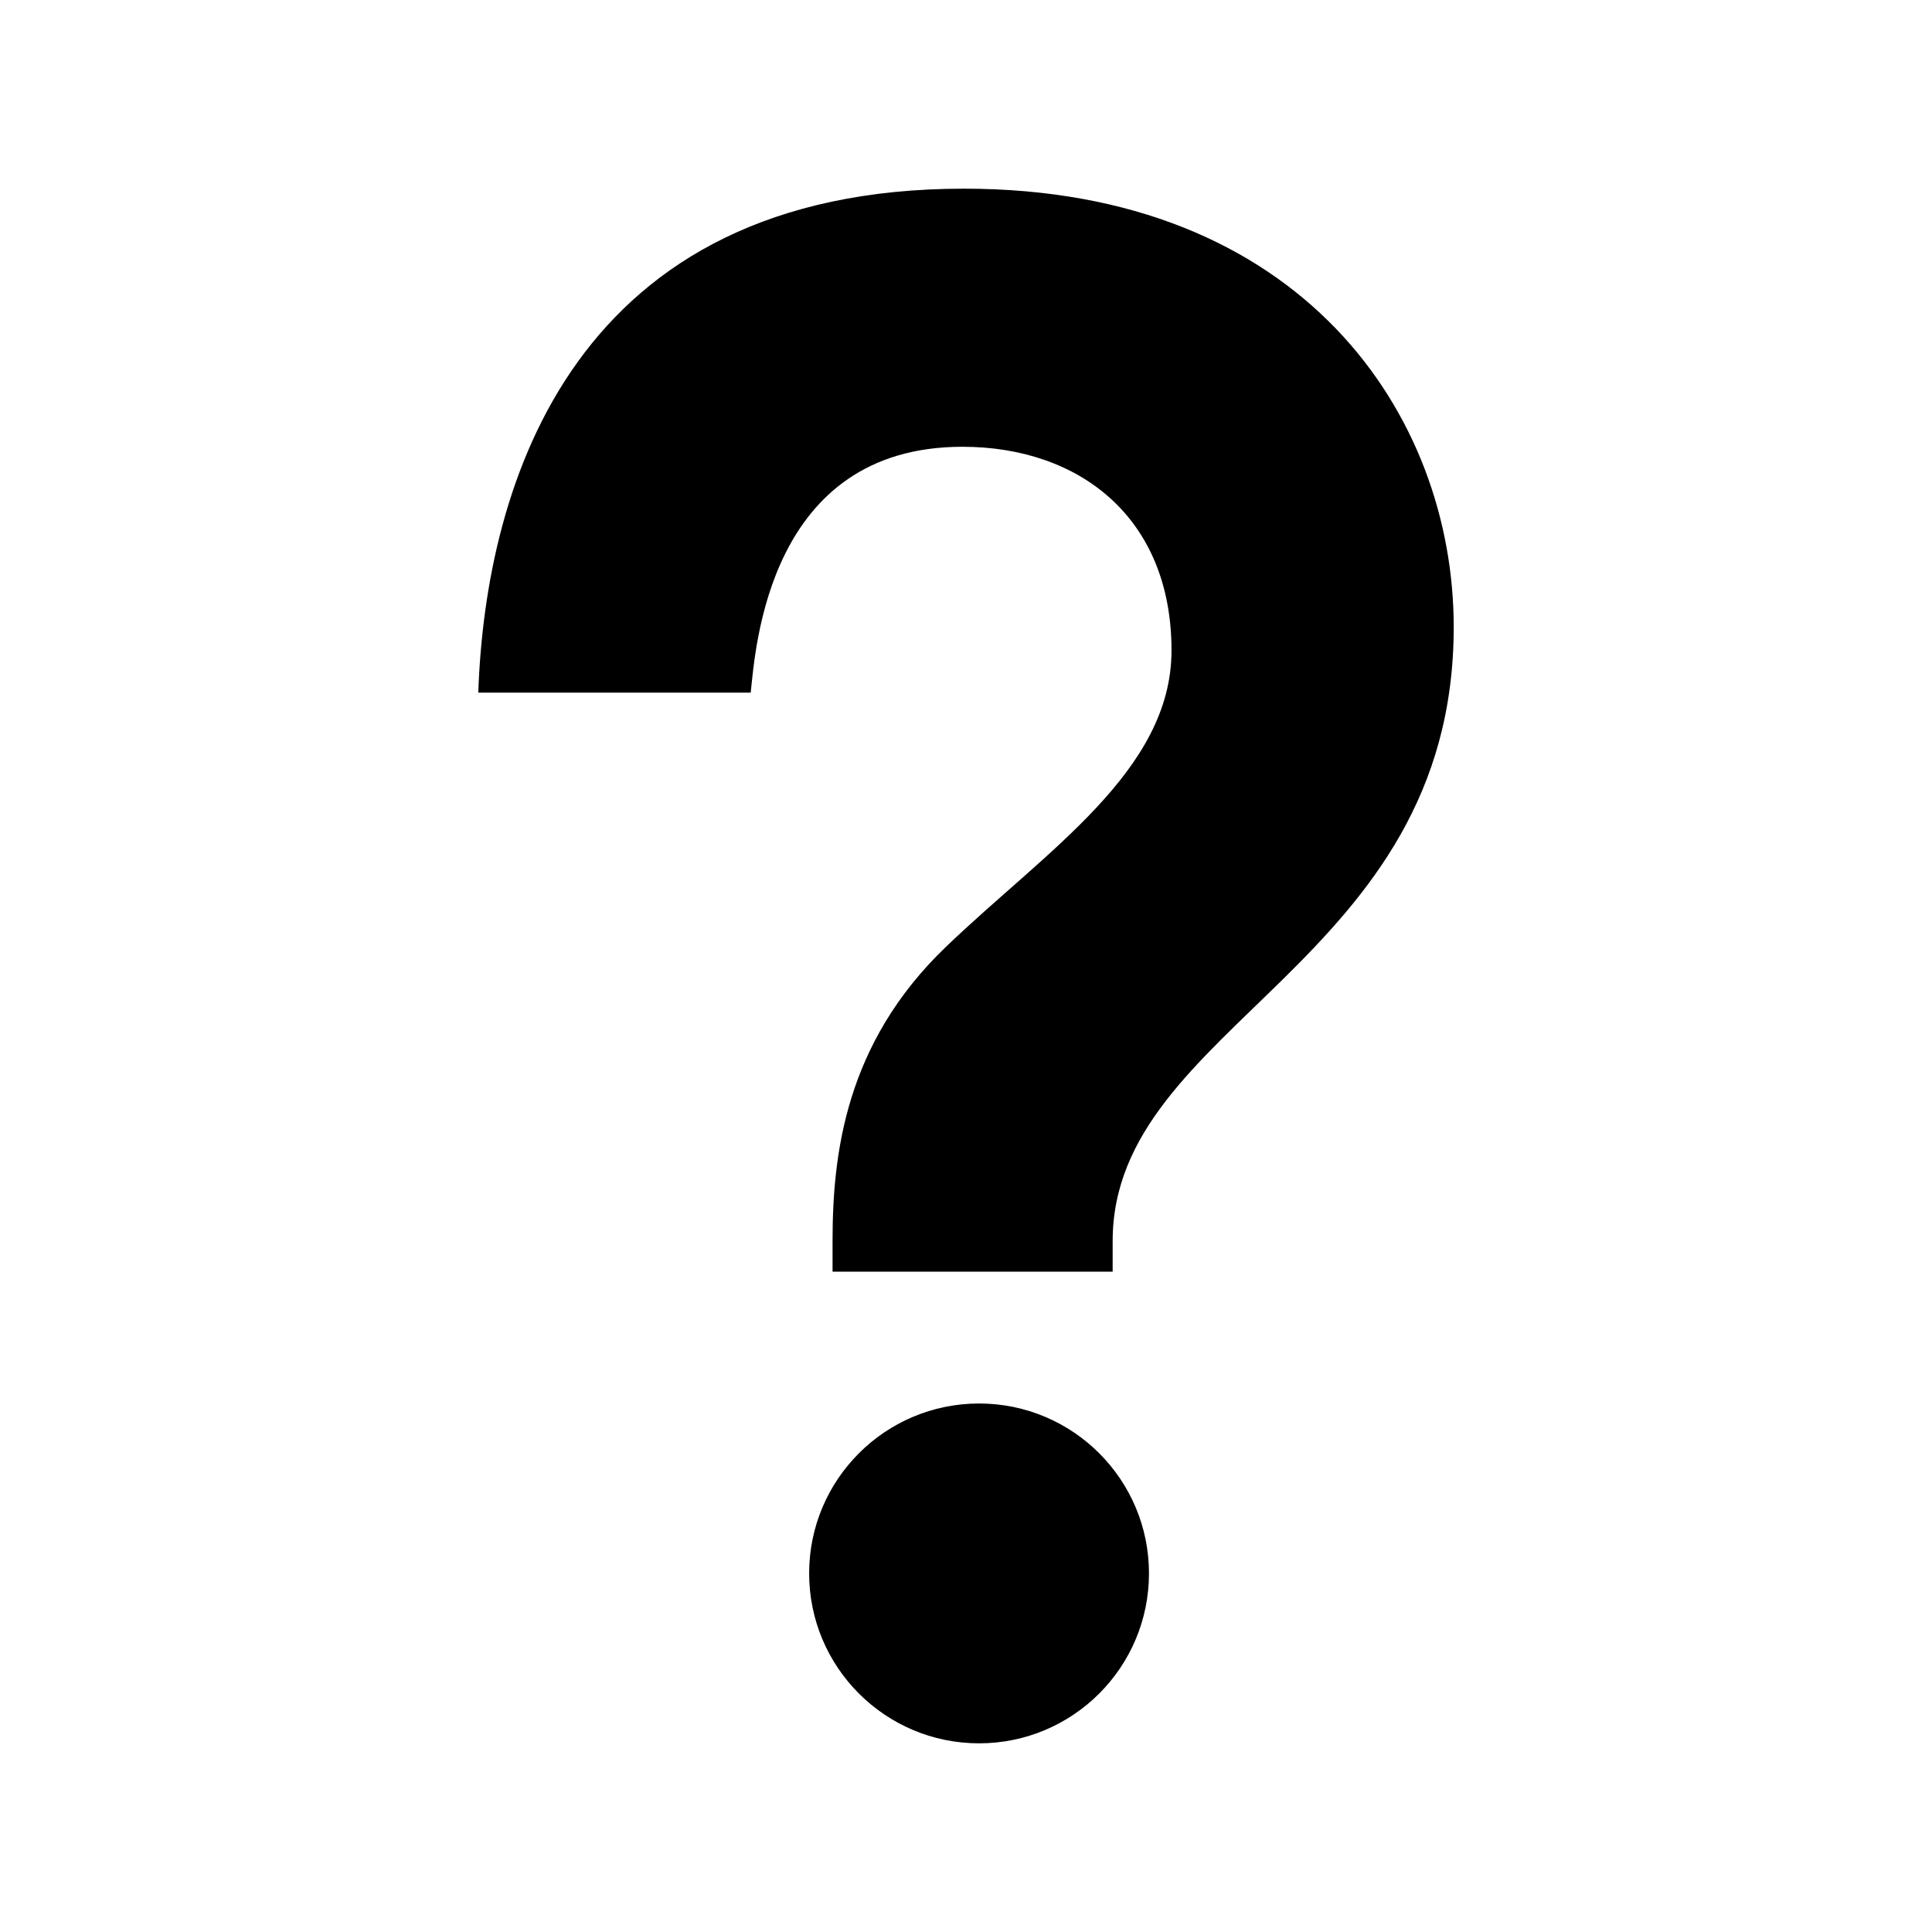
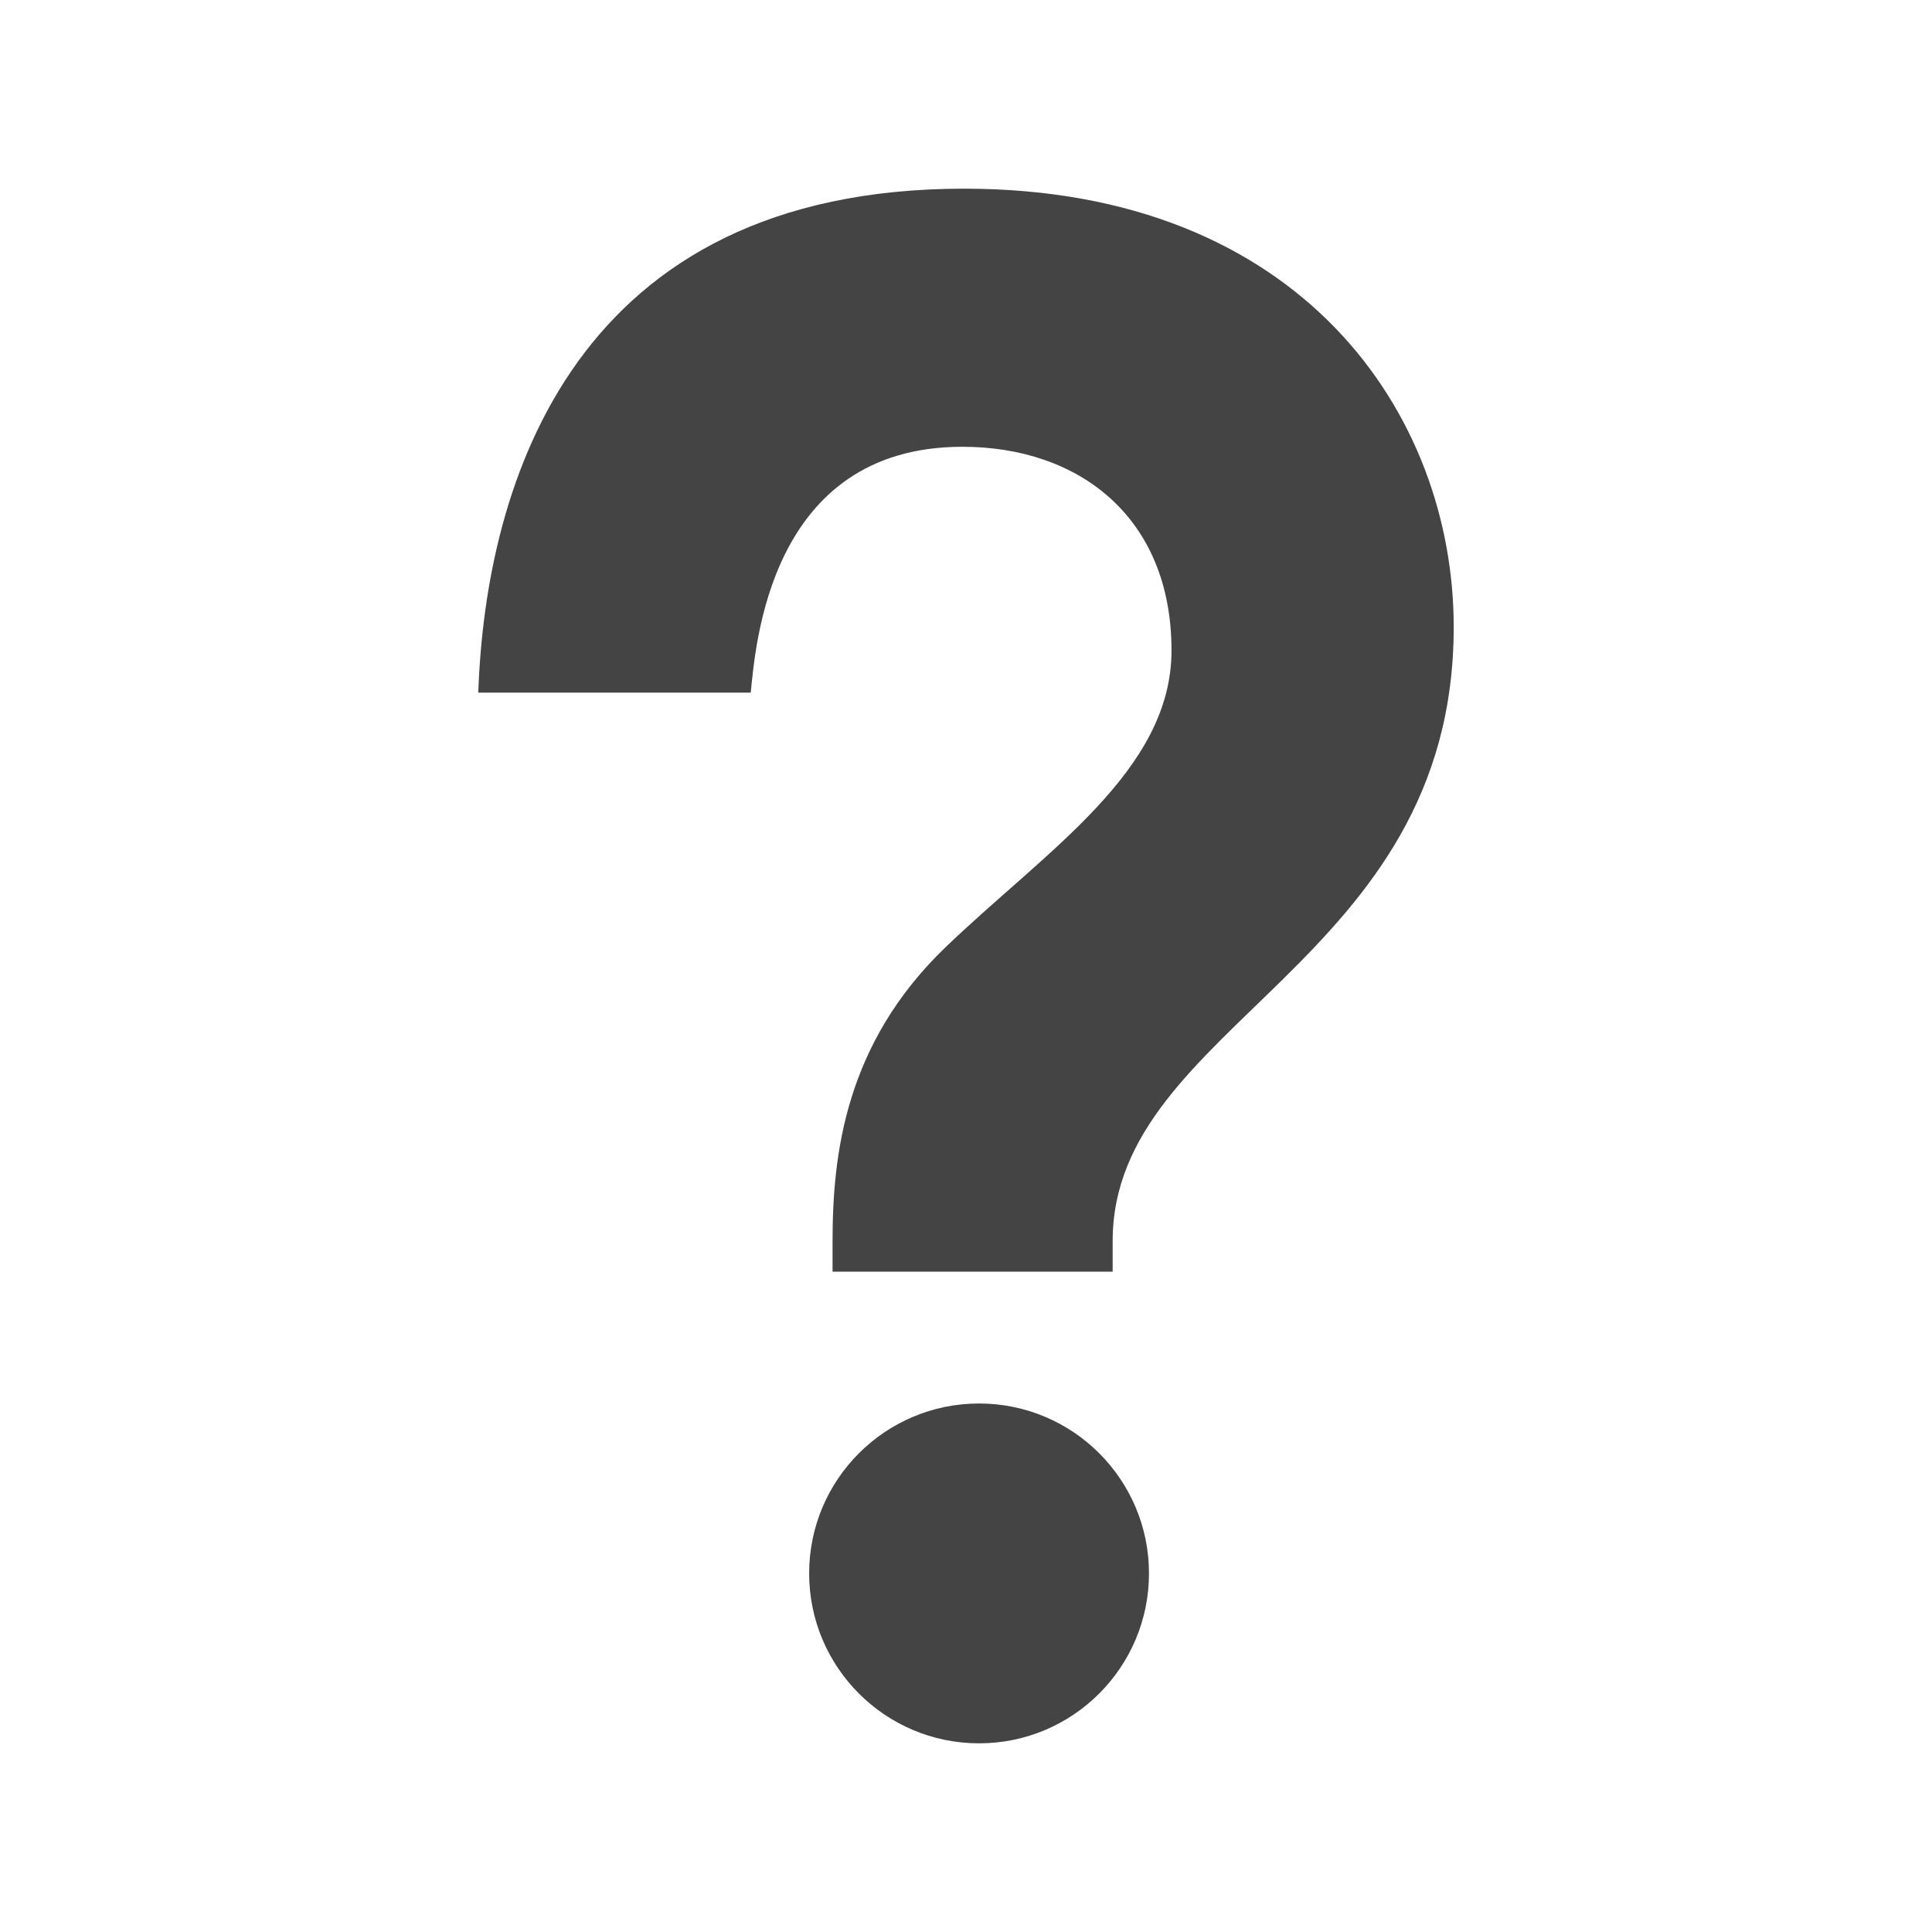
<svg xmlns="http://www.w3.org/2000/svg" version="1.1" x="0px" y="0px" width="512px" height="512px" viewBox="0 0 512 512" enable-background="new 0 0 512 512" xml:space="preserve">
-   <path id="help-icon" d="M259.462,462c-24.864,0-45.03-20.166-45.03-45.039c0-24.86,20.166-45.02,45.03-45.02   c24.87,0,45.029,20.159,45.029,45.02C304.491,441.834,284.332,462,259.462,462z M294.865,328.9v8.1c0,0-67.513,0-74.229,0v-8.1   c0-22.922,3.344-52.326,29.956-77.89c26.613-25.567,59.87-46.687,59.87-78.625c0-35.309-24.503-53.985-55.399-53.985   c-51.483,0-54.846,53.393-56.115,65.149H126.75C128.673,127.874,152.206,50,255.494,50c89.513,0,129.756,59.949,129.756,116.166   C385.25,255.646,294.865,271.189,294.865,328.9z" />
+   <path fill="#444444" id="help-icon" d="M259.462,462c-24.864,0-45.03-20.166-45.03-45.039c0-24.86,20.166-45.02,45.03-45.02   c24.87,0,45.029,20.159,45.029,45.02C304.491,441.834,284.332,462,259.462,462z M294.865,328.9v8.1c0,0-67.513,0-74.229,0v-8.1   c0-22.922,3.344-52.326,29.956-77.89c26.613-25.567,59.87-46.687,59.87-78.625c0-35.309-24.503-53.985-55.399-53.985   c-51.483,0-54.846,53.393-56.115,65.149H126.75C128.673,127.874,152.206,50,255.494,50c89.513,0,129.756,59.949,129.756,116.166   C385.25,255.646,294.865,271.189,294.865,328.9z" />
</svg>
